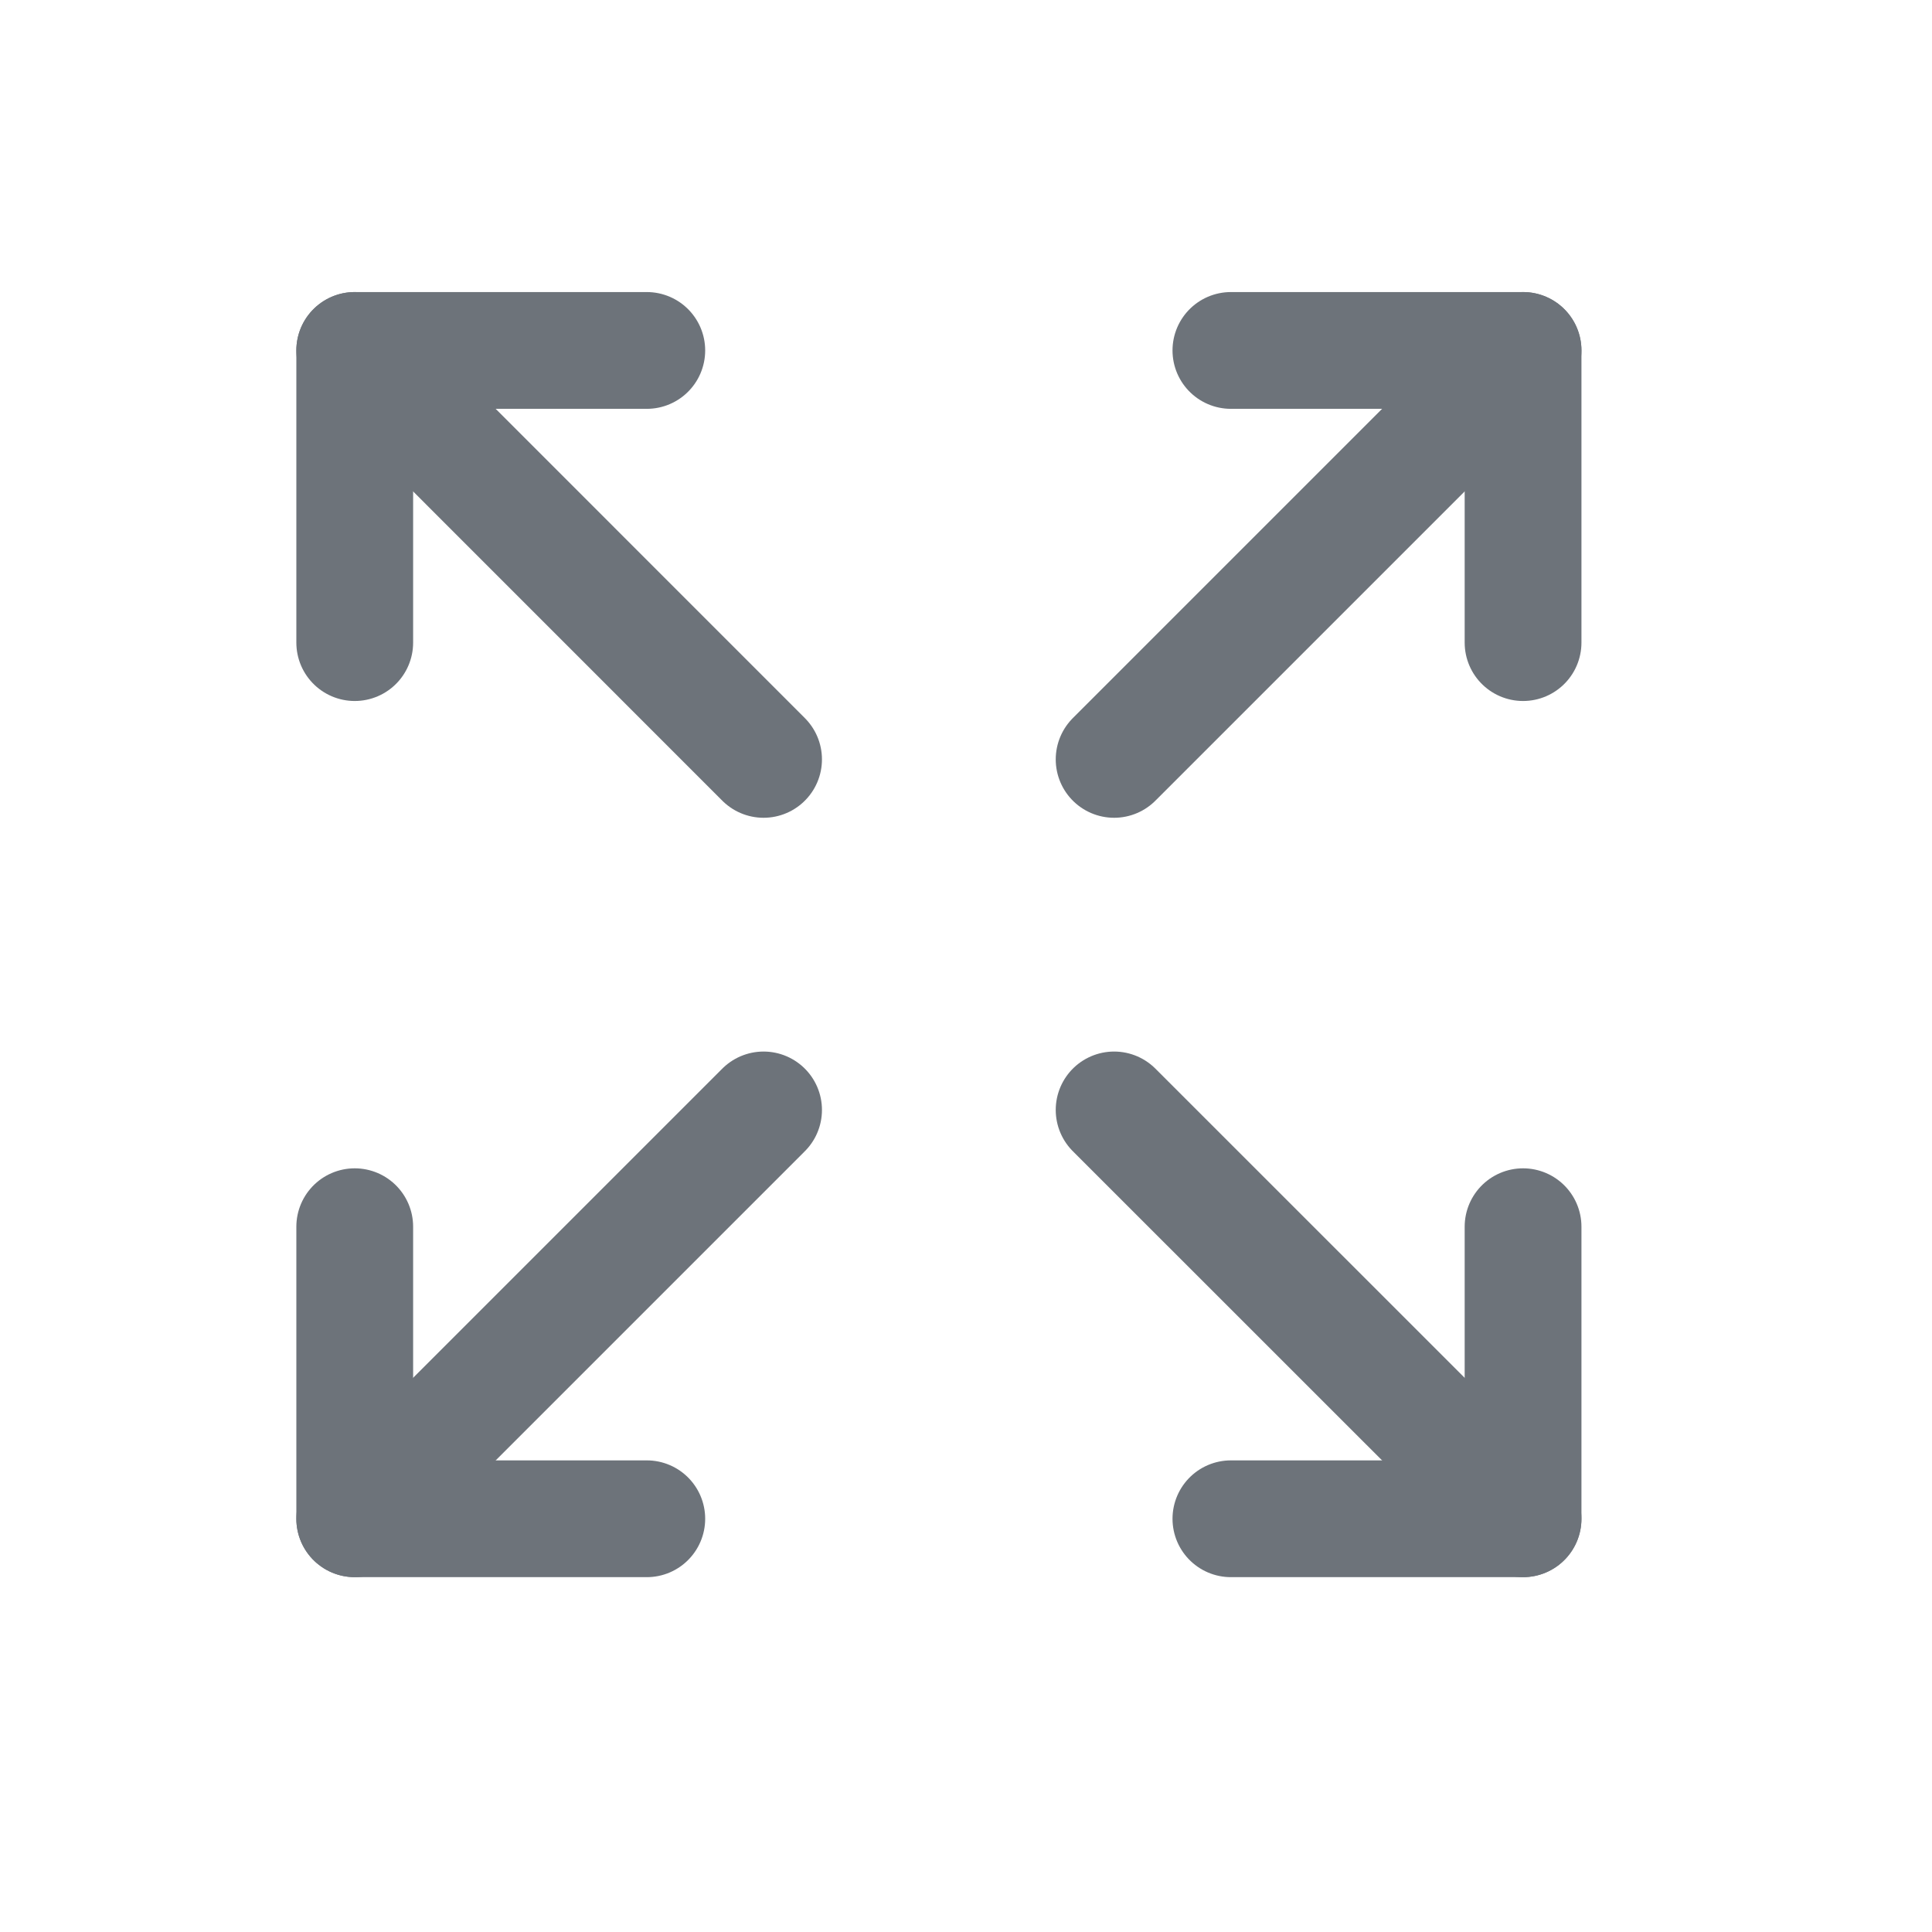
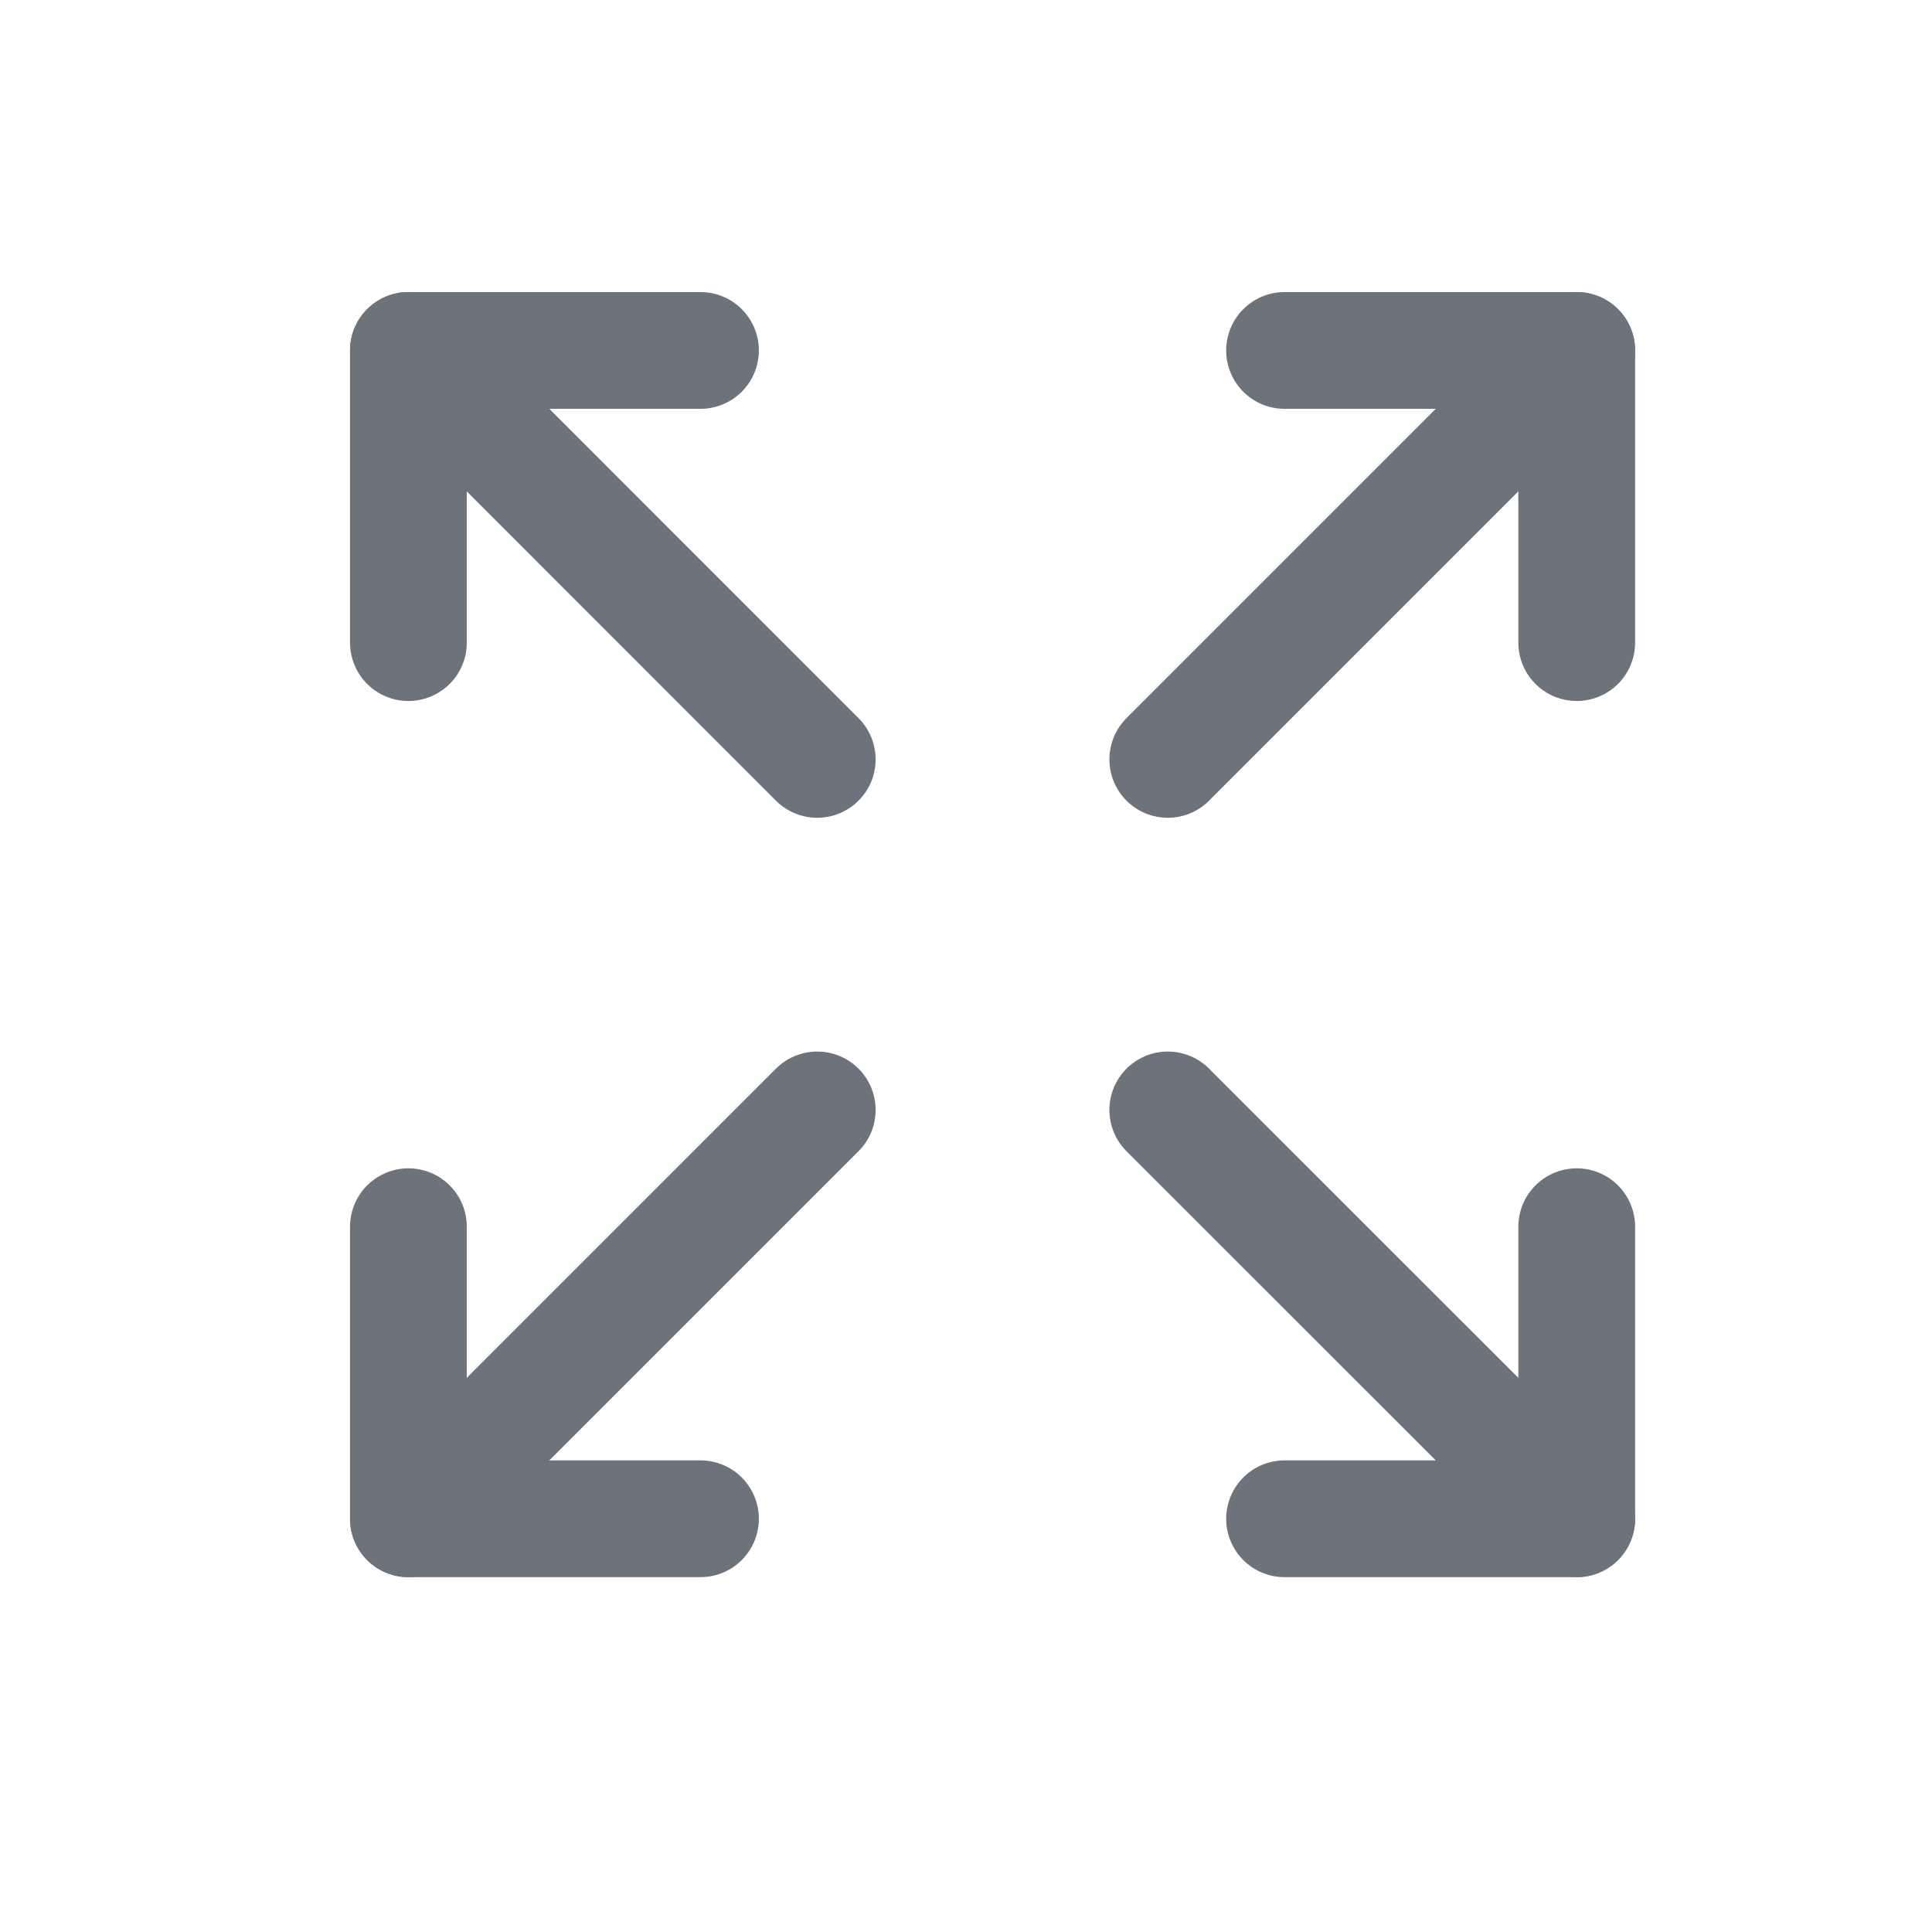
<svg xmlns="http://www.w3.org/2000/svg" width="18" height="18" viewBox="0 0 18 18" fill="none">
-   <path d="M11.468 3.265H14.19V5.987" stroke="#6D737A" stroke-width="1.088" stroke-linecap="round" stroke-linejoin="round" />
-   <path d="M10.38 7.075L14.19 3.265" stroke="#6D737A" stroke-width="1.088" stroke-linecap="round" stroke-linejoin="round" />
-   <path d="M6.026 14.15H3.305V11.429" stroke="#6D737A" stroke-width="1.088" stroke-linecap="round" stroke-linejoin="round" />
-   <path d="M7.114 10.341L3.305 14.15" stroke="#6D737A" stroke-width="1.088" stroke-linecap="round" stroke-linejoin="round" />
-   <path d="M14.19 11.429V14.15H11.468" stroke="#6D737A" stroke-width="1.088" stroke-linecap="round" stroke-linejoin="round" />
-   <path d="M10.38 10.341L14.19 14.15" stroke="#6D737A" stroke-width="1.088" stroke-linecap="round" stroke-linejoin="round" />
-   <path d="M3.305 5.987V3.265H6.026" stroke="#6D737A" stroke-width="1.088" stroke-linecap="round" stroke-linejoin="round" />
-   <path d="M7.114 7.075L3.305 3.265" stroke="#6D737A" stroke-width="1.088" stroke-linecap="round" stroke-linejoin="round" />
+   <path d="M11.968 3.265H14.69V5.987" stroke="#6D737A" stroke-width="1.088" stroke-linecap="round" stroke-linejoin="round" />
+   <path d="M10.88 7.075L14.69 3.265" stroke="#6D737A" stroke-width="1.088" stroke-linecap="round" stroke-linejoin="round" />
+   <path d="M6.526 14.15H3.805V11.429" stroke="#6D737A" stroke-width="1.088" stroke-linecap="round" stroke-linejoin="round" />
+   <path d="M7.614 10.341L3.805 14.15" stroke="#6D737A" stroke-width="1.088" stroke-linecap="round" stroke-linejoin="round" />
+   <path d="M14.69 11.429V14.15H11.968" stroke="#6D737A" stroke-width="1.088" stroke-linecap="round" stroke-linejoin="round" />
+   <path d="M10.88 10.341L14.69 14.15" stroke="#6D737A" stroke-width="1.088" stroke-linecap="round" stroke-linejoin="round" />
+   <path d="M3.805 5.987V3.265H6.526" stroke="#6D737A" stroke-width="1.088" stroke-linecap="round" stroke-linejoin="round" />
+   <path d="M7.614 7.075L3.805 3.265" stroke="#6D737A" stroke-width="1.088" stroke-linecap="round" stroke-linejoin="round" />
</svg>
